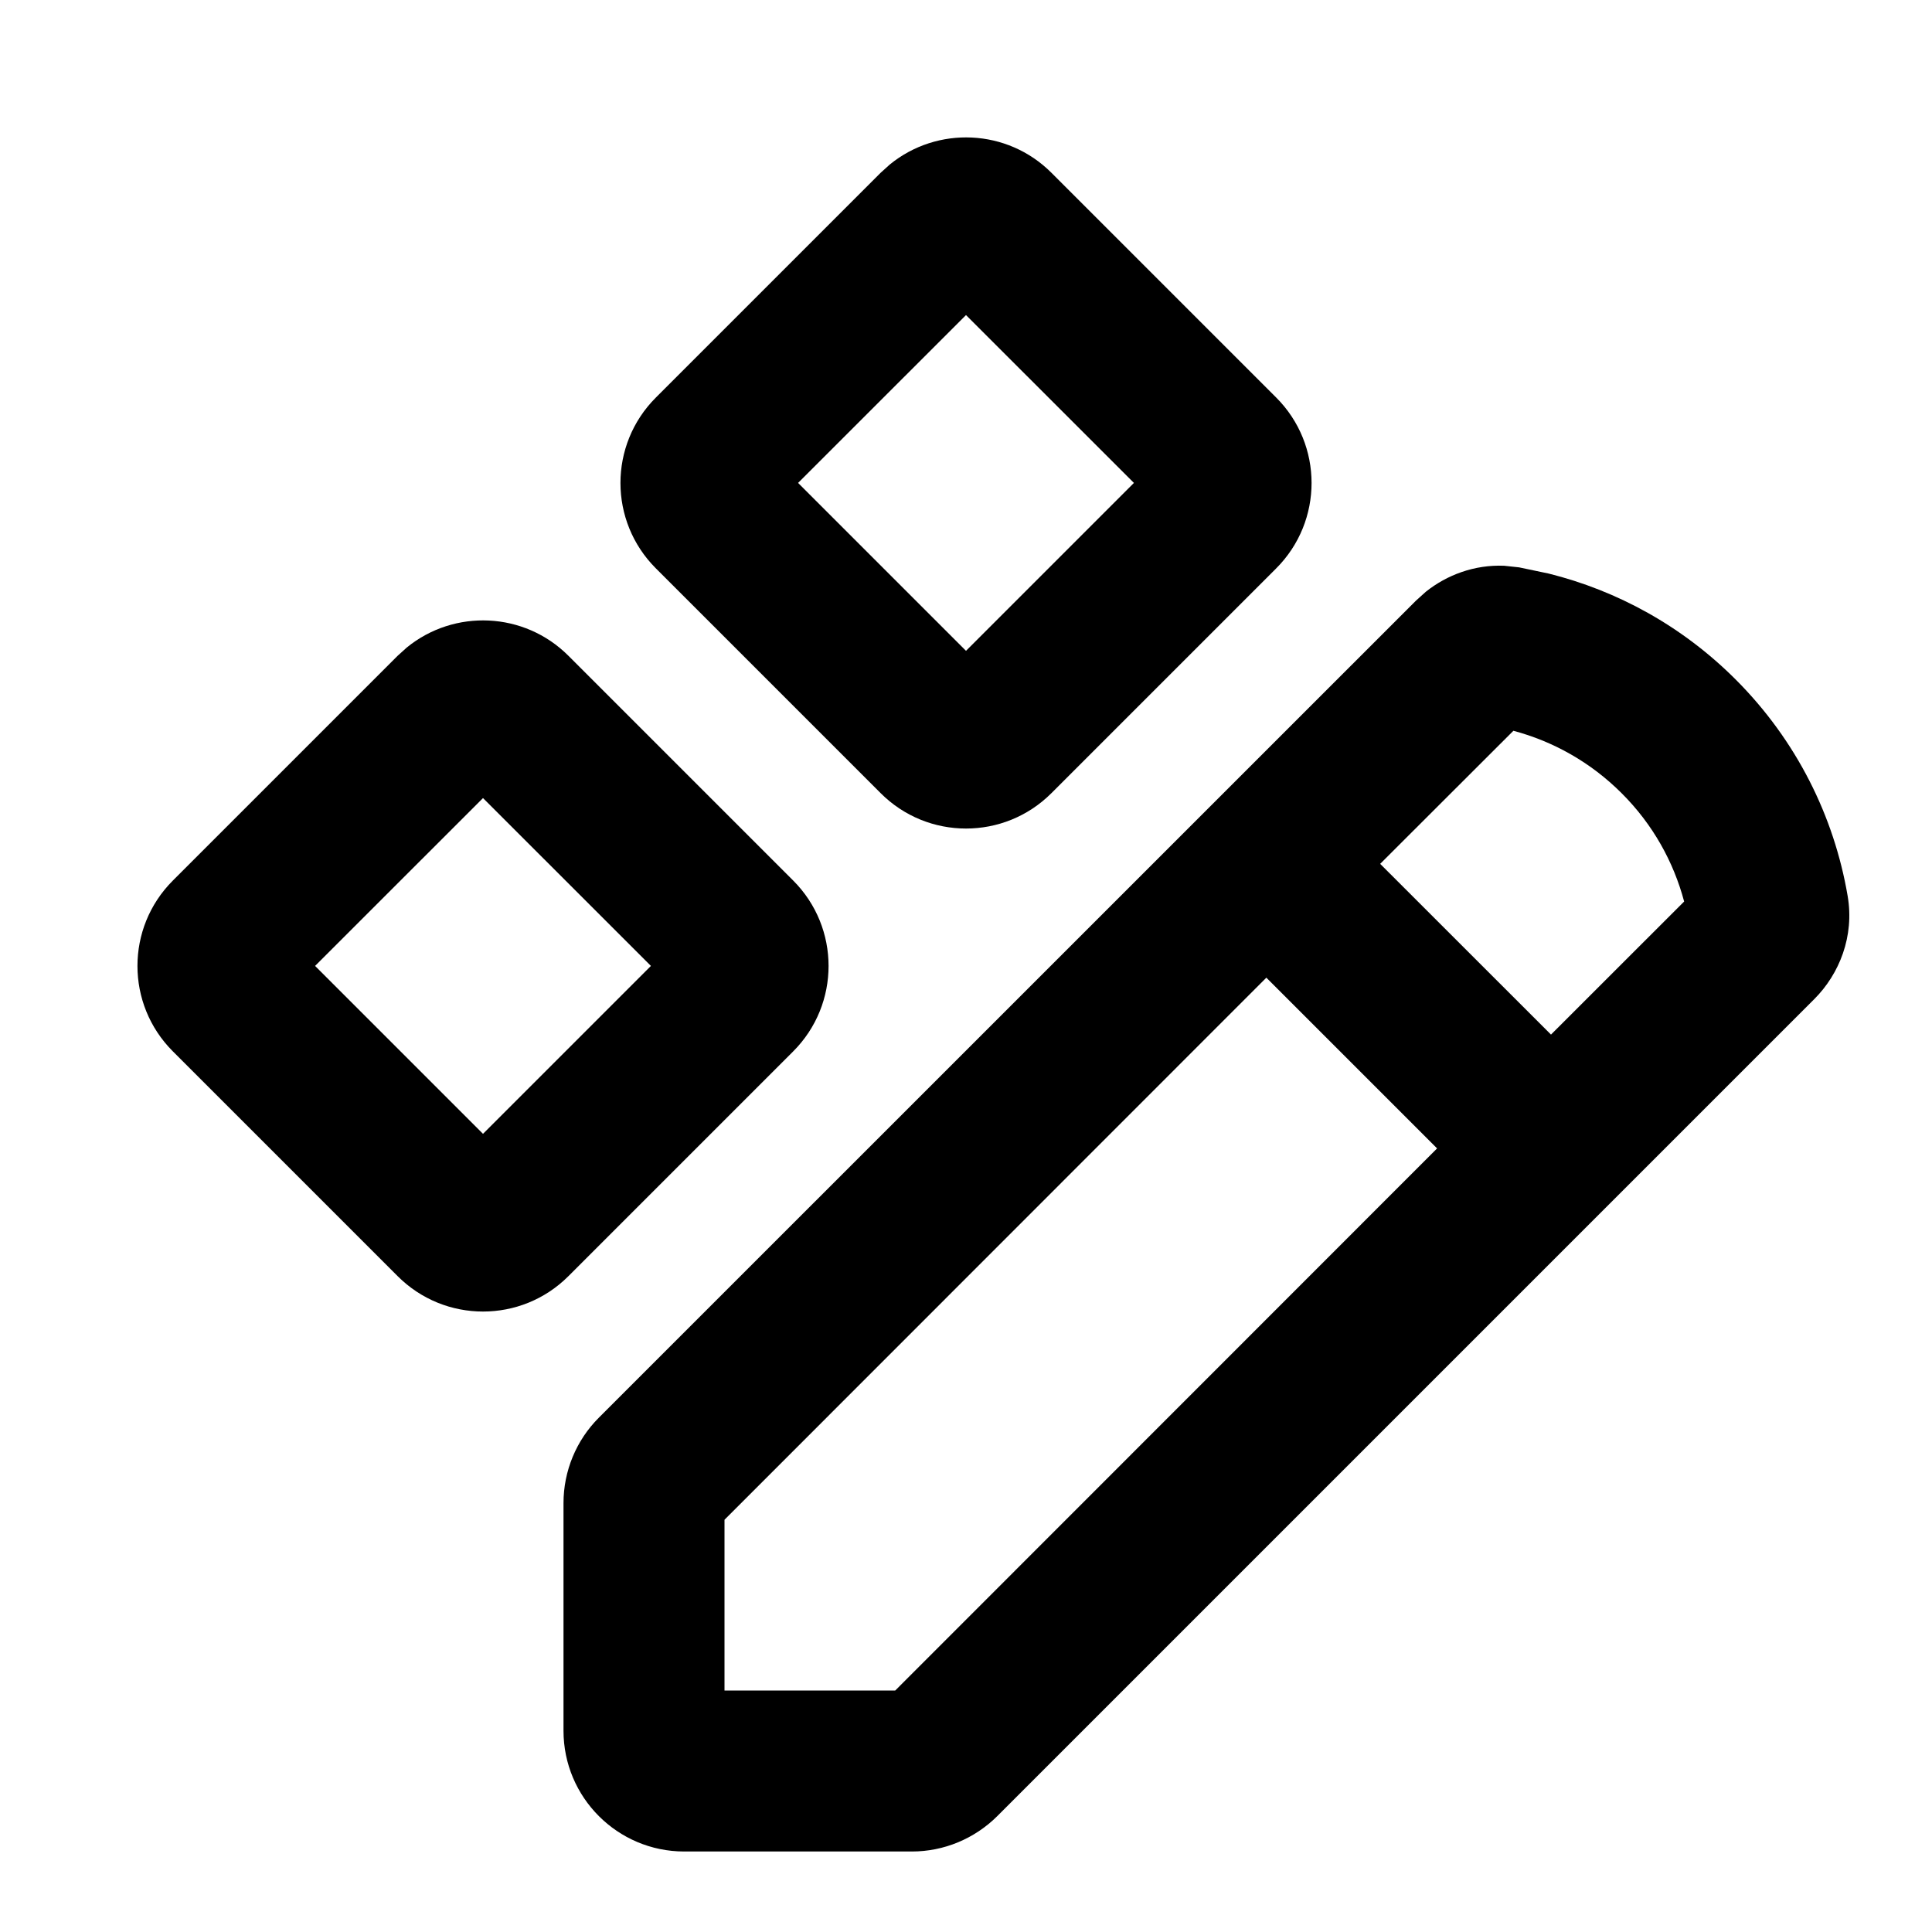
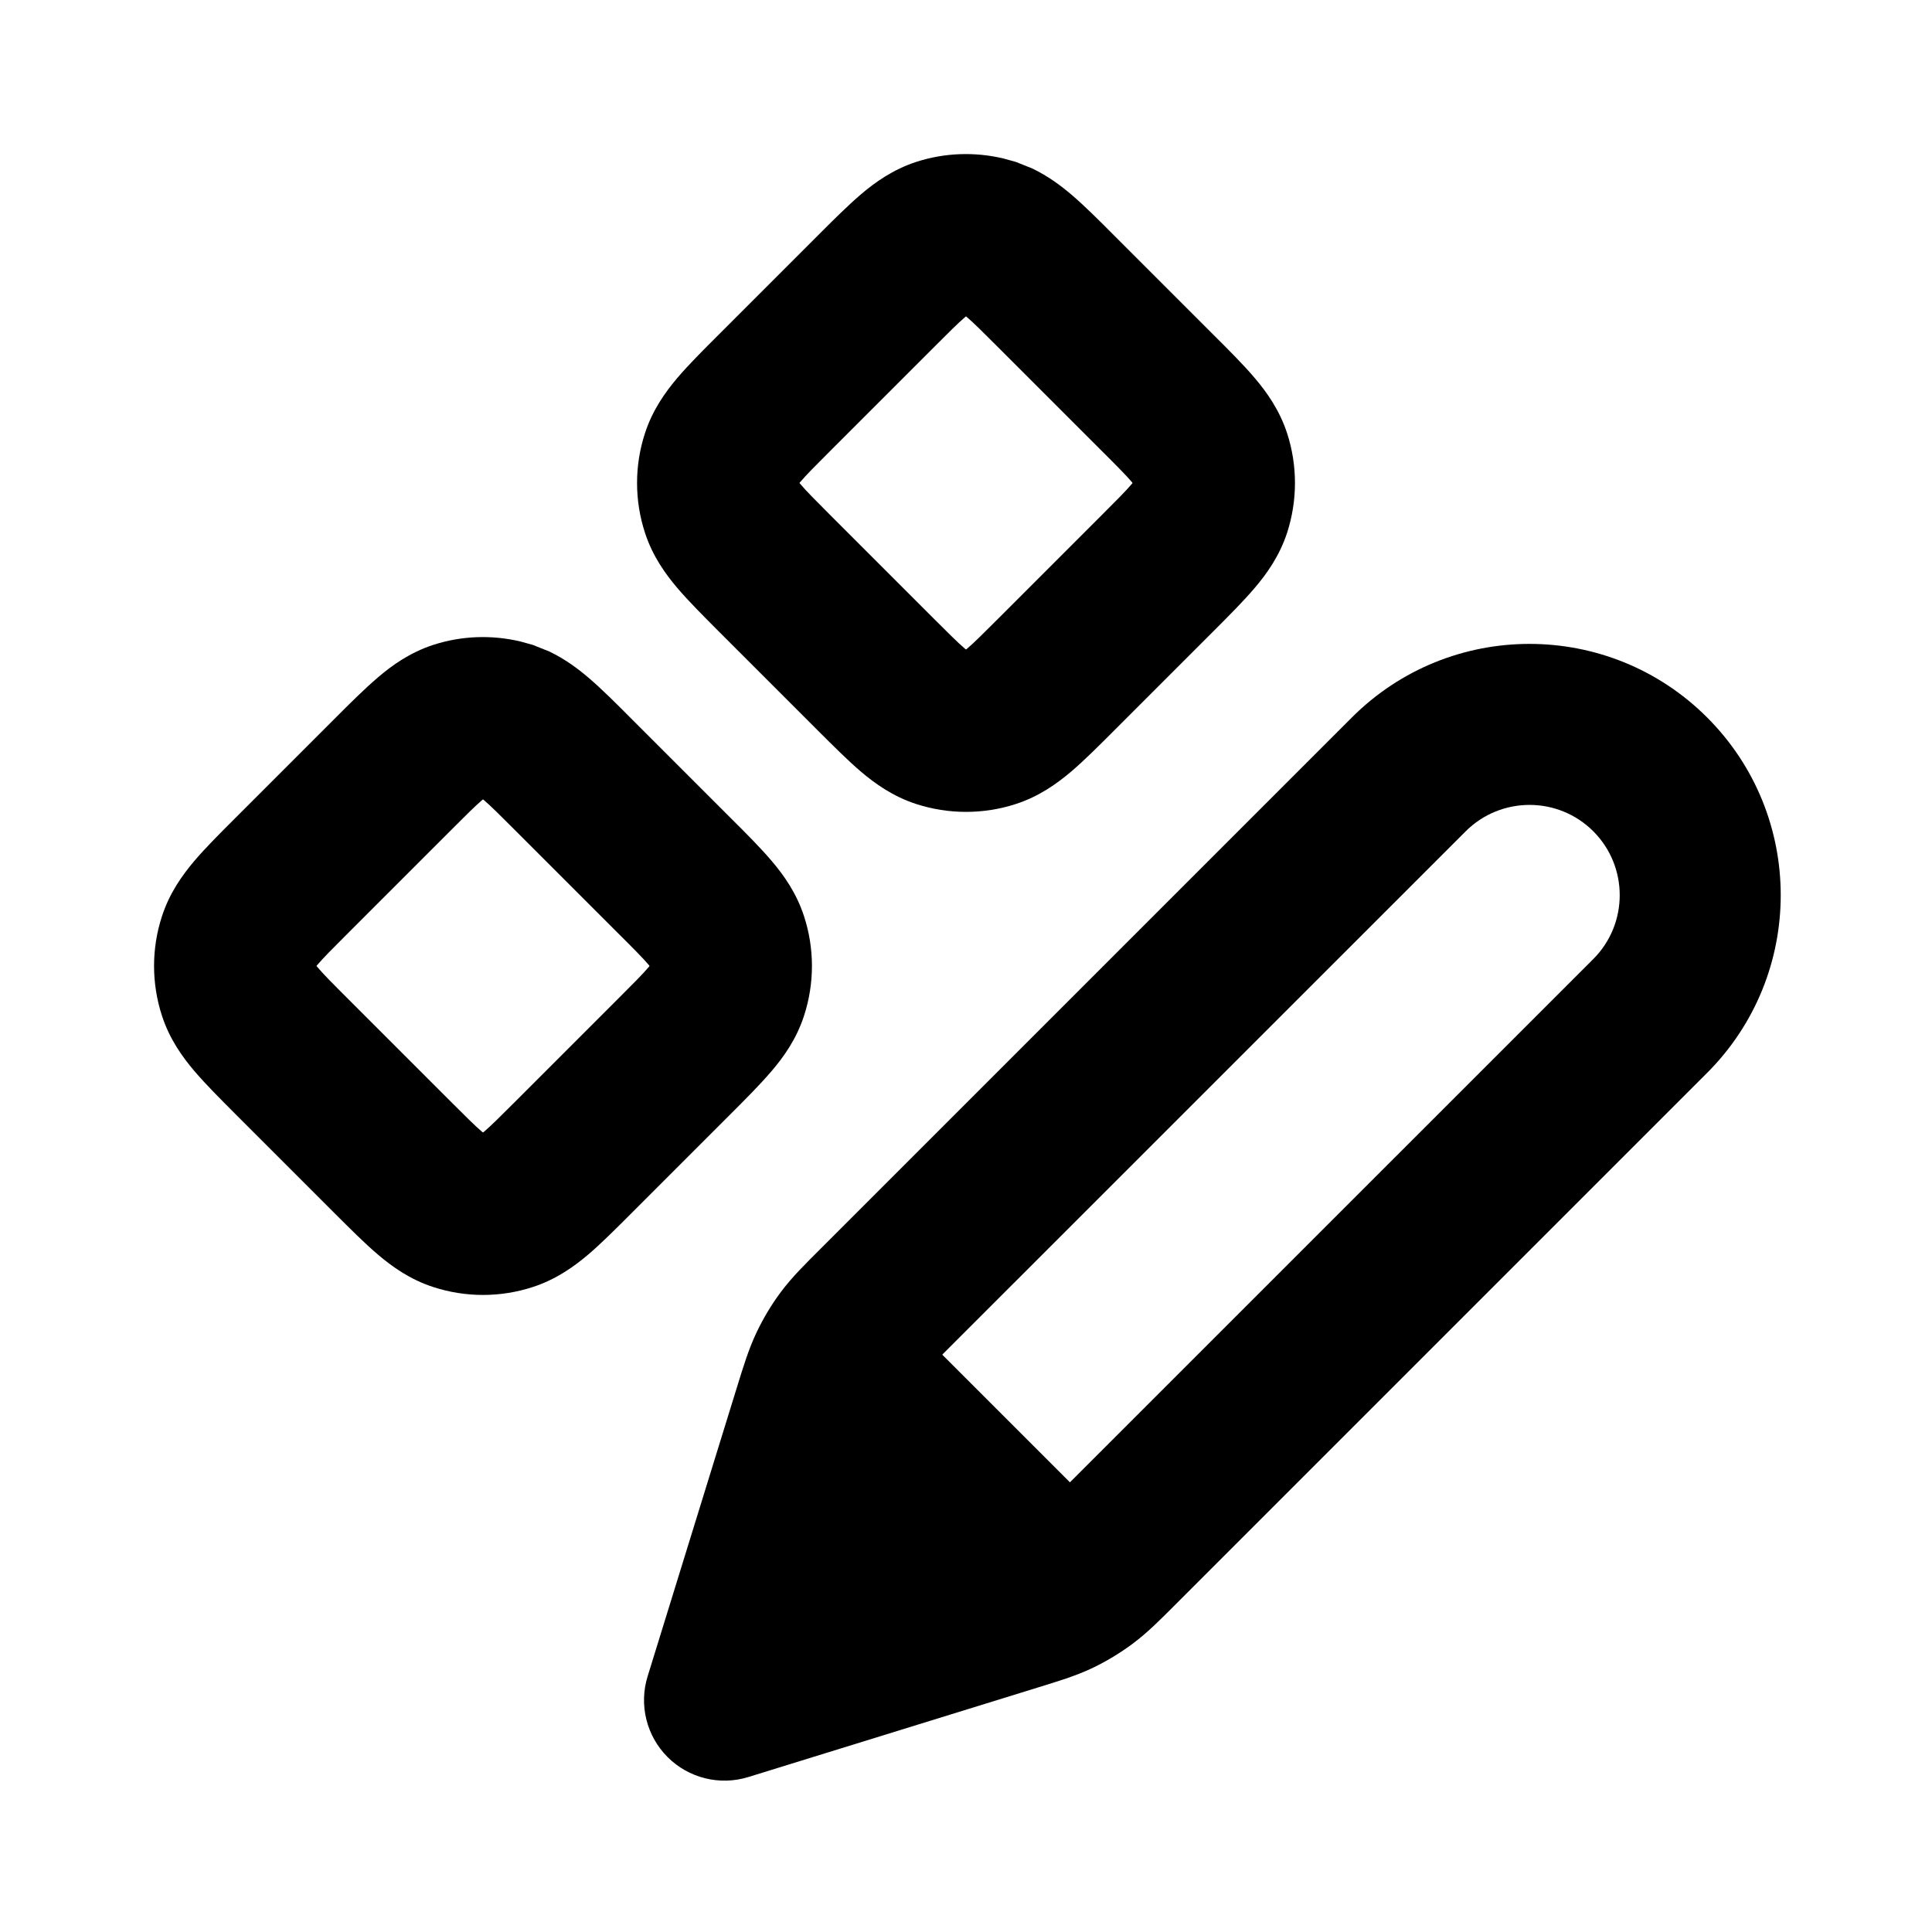
<svg xmlns="http://www.w3.org/2000/svg" width="24" height="24" viewBox="0 0 24 24" class="wd-icon wd-icon-component-edit" role="presentation">
  <g>
-     <path d="M18.702 8.033C19.49 8.168 20.244 8.539 20.852 9.147C21.46 9.755 21.832 10.51 21.967 11.298C21.992 11.447 21.937 11.598 21.83 11.705L11.682 21.854C11.588 21.947 11.461 22 11.328 22H8.5L8.399 21.99C8.171 21.944 8 21.742 8 21.5V18.672C8 18.539 8.053 18.412 8.146 18.318L18.295 8.17C18.402 8.063 18.552 8.008 18.702 8.033Z" fill="transparent" class="wd-icon-background" />
-     <path d="M5.646 8.853C5.842 8.658 6.158 8.658 6.353 8.853L9.146 11.646C9.342 11.842 9.342 12.158 9.146 12.354L6.353 15.146C6.158 15.342 5.842 15.342 5.646 15.146L2.853 12.354C2.658 12.158 2.658 11.842 2.853 11.646L5.646 8.853Z" fill="transparent" class="wd-icon-background" />
-     <path d="M11.646 2.853C11.842 2.658 12.158 2.658 12.354 2.853L15.146 5.646C15.342 5.842 15.342 6.158 15.146 6.353L12.354 9.146C12.158 9.342 11.842 9.342 11.646 9.146L8.853 6.353C8.658 6.158 8.658 5.842 8.853 5.646L11.646 2.853Z" fill="transparent" class="wd-icon-background" />
+     <path d="M18.207 10.327C18.645 9.89 19.355 9.89 19.793 10.327C20.231 10.765 20.23 11.475 19.793 11.913L13.291 18.414L11.705 16.828L18.207 10.327Z" fill="transparent" class="wd-icon-background" />
+     <path d="M6.01 9.938C6.099 10.014 6.215 10.13 6.424 10.339L7.661 11.576C7.87 11.785 7.986 11.901 8.062 11.99C8.064 11.993 8.066 11.997 8.068 12C8.066 12.003 8.064 12.007 8.062 12.01C7.986 12.099 7.87 12.214 7.661 12.424L6.424 13.661C6.214 13.871 6.099 13.986 6.01 14.062C6.007 14.064 6.003 14.066 6 14.068C5.997 14.066 5.993 14.064 5.99 14.062C5.901 13.986 5.785 13.87 5.576 13.661L4.339 12.424C4.13 12.215 4.014 12.099 3.938 12.01C3.936 12.007 3.933 12.003 3.931 12C3.933 11.997 3.936 11.993 3.938 11.99C4.014 11.901 4.129 11.786 4.339 11.576L5.576 10.339C5.786 10.13 5.901 10.014 5.99 9.938C5.993 9.936 5.997 9.933 6 9.931C6.003 9.933 6.007 9.936 6.01 9.938Z" fill="transparent" class="wd-icon-background" />
+     <path d="M12.01 3.938C12.099 4.014 12.215 4.13 12.424 4.339L13.661 5.576C13.87 5.785 13.986 5.901 14.062 5.99C14.064 5.993 14.066 5.997 14.068 6C14.066 6.003 14.064 6.007 14.062 6.01C13.986 6.099 13.87 6.214 13.661 6.424L12.424 7.661C12.214 7.871 12.099 7.986 12.01 8.062C12.007 8.064 12.003 8.066 12 8.068C11.997 8.066 11.993 8.064 11.99 8.062C11.901 7.986 11.785 7.87 11.576 7.661L10.339 6.424C10.13 6.215 10.014 6.099 9.938 6.01C9.936 6.007 9.933 6.003 9.931 6C9.933 5.997 9.936 5.993 9.938 5.99C10.014 5.901 10.129 5.786 10.339 5.576L11.576 4.339C11.786 4.13 11.901 4.014 11.99 3.938C11.993 3.936 11.997 3.933 12 3.931C12.003 3.933 12.007 3.936 12.01 3.938Z" fill="transparent" class="wd-icon-background" />
  </g>
  <g>
-     <path d="M5.054 8.043C5.643 7.563 6.512 7.597 7.061 8.146L9.854 10.939C10.439 11.525 10.439 12.474 9.854 13.06L7.061 15.853C6.475 16.439 5.526 16.439 4.94 15.853L2.147 13.06C1.561 12.474 1.561 11.525 2.147 10.939L4.94 8.146L5.054 8.043ZM3.914 11.999L6 14.085L8.086 11.999L6 9.914L3.914 11.999Z" fill="oklch(0.352 0 0 / 1)" class="wd-icon-fill" />
-     <path d="M11.054 2.043C11.643 1.563 12.512 1.597 13.061 2.146L15.854 4.939C16.439 5.525 16.439 6.474 15.854 7.06L13.061 9.853C12.475 10.439 11.526 10.439 10.94 9.853L8.147 7.06C7.561 6.474 7.561 5.525 8.147 4.939L10.94 2.146L11.054 2.043ZM9.914 5.999L12 8.085L14.086 5.999L12 3.914L9.914 5.999Z" fill="oklch(0.352 0 0 / 1)" class="wd-icon-fill" />
+     <path d="M5.382 8.011C5.733 7.897 6.109 7.884 6.466 7.969L6.618 8.011L6.823 8.093C7.016 8.185 7.174 8.303 7.305 8.414C7.471 8.555 7.653 8.737 7.839 8.924L9.076 10.161C9.263 10.347 9.445 10.529 9.586 10.695C9.735 10.87 9.894 11.092 9.988 11.382C10.119 11.783 10.119 12.216 9.988 12.618C9.894 12.908 9.735 13.13 9.586 13.304C9.445 13.47 9.263 13.652 9.076 13.839L7.839 15.076C7.653 15.262 7.471 15.445 7.305 15.586C7.13 15.734 6.908 15.894 6.618 15.988C6.217 16.119 5.784 16.119 5.382 15.988C5.092 15.894 4.87 15.734 4.696 15.586C4.53 15.445 4.348 15.262 4.161 15.076L2.924 13.839C2.738 13.652 2.555 13.47 2.414 13.304C2.266 13.13 2.106 12.908 2.012 12.618C1.881 12.216 1.881 11.783 2.012 11.382C2.106 11.092 2.266 10.87 2.414 10.695C2.555 10.529 2.738 10.347 2.924 10.161L4.161 8.924C4.348 8.737 4.53 8.555 4.696 8.414C4.87 8.265 5.092 8.106 5.382 8.011ZM5.99 9.938C5.901 10.014 5.786 10.129 5.576 10.339L4.339 11.576C4.13 11.785 4.014 11.901 3.939 11.99C3.936 11.993 3.933 11.997 3.931 12C3.933 12.003 3.936 12.006 3.939 12.009C4.014 12.099 4.129 12.214 4.339 12.424L5.576 13.661C5.786 13.87 5.901 13.986 5.99 14.061C5.994 14.064 5.997 14.066 6 14.068C6.003 14.066 6.007 14.064 6.01 14.061C6.099 13.986 6.214 13.87 6.424 13.661L7.661 12.424C7.871 12.214 7.986 12.099 8.062 12.009C8.064 12.006 8.066 12.002 8.069 12C8.066 11.997 8.064 11.993 8.062 11.99C7.986 11.901 7.871 11.785 7.661 11.576L6.424 10.339C6.214 10.129 6.099 10.014 6.01 9.938C6.007 9.935 6.003 9.933 6 9.93C5.997 9.933 5.994 9.935 5.99 9.938Z" fill="oklch(0.352 0 0 / 1)" class="wd-icon-fill" />
+     <path d="M11.382 2.011C11.733 1.897 12.109 1.884 12.466 1.969L12.618 2.011L12.823 2.093C13.016 2.185 13.174 2.303 13.305 2.414C13.471 2.555 13.653 2.737 13.839 2.924L15.076 4.161C15.263 4.347 15.445 4.529 15.586 4.695C15.735 4.87 15.894 5.092 15.989 5.382C16.119 5.783 16.119 6.216 15.989 6.618C15.894 6.907 15.735 7.13 15.586 7.304C15.445 7.47 15.263 7.652 15.076 7.839L13.839 9.076C13.653 9.262 13.471 9.445 13.305 9.586C13.13 9.734 12.908 9.894 12.618 9.988C12.217 10.118 11.784 10.118 11.382 9.988C11.092 9.894 10.87 9.734 10.695 9.586C10.53 9.445 10.348 9.262 10.161 9.076L8.924 7.839C8.738 7.652 8.555 7.47 8.414 7.304C8.266 7.13 8.106 6.908 8.012 6.618C7.881 6.216 7.881 5.783 8.012 5.382C8.106 5.092 8.266 4.87 8.414 4.695C8.555 4.529 8.738 4.347 8.924 4.161L10.161 2.924C10.348 2.737 10.53 2.555 10.695 2.414C10.87 2.265 11.092 2.106 11.382 2.011ZM11.99 3.938C11.901 4.014 11.786 4.129 11.576 4.339L10.339 5.576C10.13 5.785 10.014 5.901 9.939 5.99C9.936 5.993 9.933 5.997 9.931 6C9.933 6.003 9.936 6.006 9.939 6.009C10.014 6.099 10.13 6.214 10.339 6.424L11.576 7.661C11.786 7.87 11.901 7.986 11.99 8.061C11.994 8.064 11.997 8.066 12 8.068C12.003 8.066 12.007 8.064 12.01 8.061C12.099 7.986 12.214 7.87 12.424 7.661L13.661 6.424C13.871 6.214 13.986 6.099 14.062 6.009C14.064 6.006 14.066 6.003 14.069 6C14.066 5.997 14.064 5.993 14.062 5.99C13.986 5.901 13.871 5.785 13.661 5.576L12.424 4.339C12.214 4.129 12.099 4.014 12.01 3.938C12.007 3.935 12.003 3.933 12 3.93C11.997 3.933 11.994 3.935 11.99 3.938Z" fill="oklch(0.352 0 0 / 1)" class="wd-icon-fill" />
  </g>
-   <path d="M18.871 7.048L19.238 7.125C20.089 7.337 20.896 7.776 21.56 8.44C22.319 9.199 22.784 10.144 22.952 11.129C23.038 11.63 22.85 12.099 22.537 12.412L12.389 22.56C12.107 22.841 11.726 23 11.328 23H8.5C7.672 23 7 22.328 7 21.5V18.672C7 18.274 7.158 17.892 7.439 17.611L17.588 7.463L17.712 7.351C17.974 7.142 18.316 7.013 18.685 7.028L18.871 7.048ZM9 18.879V21H11.121L17.852 14.266L15.731 12.145L9 18.879ZM17.145 10.731L19.267 12.852L20.921 11.199C20.79 10.707 20.533 10.241 20.145 9.854C19.758 9.467 19.292 9.209 18.8 9.078L17.145 10.731Z" fill="oklch(0.352 0 0 / 1)" class="wd-icon-accent" />
+   <path d="M16.793 8.913C18.012 7.694 19.988 7.694 21.207 8.913C22.426 10.132 22.425 12.108 21.207 13.327L14.61 19.924C14.421 20.113 14.259 20.278 14.07 20.419C13.914 20.535 13.747 20.636 13.572 20.72C13.36 20.821 13.137 20.887 12.882 20.966L9.296 22.075C8.941 22.185 8.555 22.089 8.293 21.827C8.031 21.565 7.935 21.178 8.045 20.824L9.153 17.238C9.232 16.983 9.299 16.76 9.4 16.548C9.484 16.373 9.584 16.205 9.7 16.05C9.841 15.861 10.007 15.699 10.196 15.51L16.793 8.913ZM19.793 10.327C19.355 9.889 18.645 9.89 18.207 10.327L11.705 16.828L13.291 18.414L19.793 11.913C20.23 11.475 20.23 10.765 19.793 10.327Z" fill="oklch(0.352 0 0 / 1)" class="wd-icon-accent" />
</svg>
